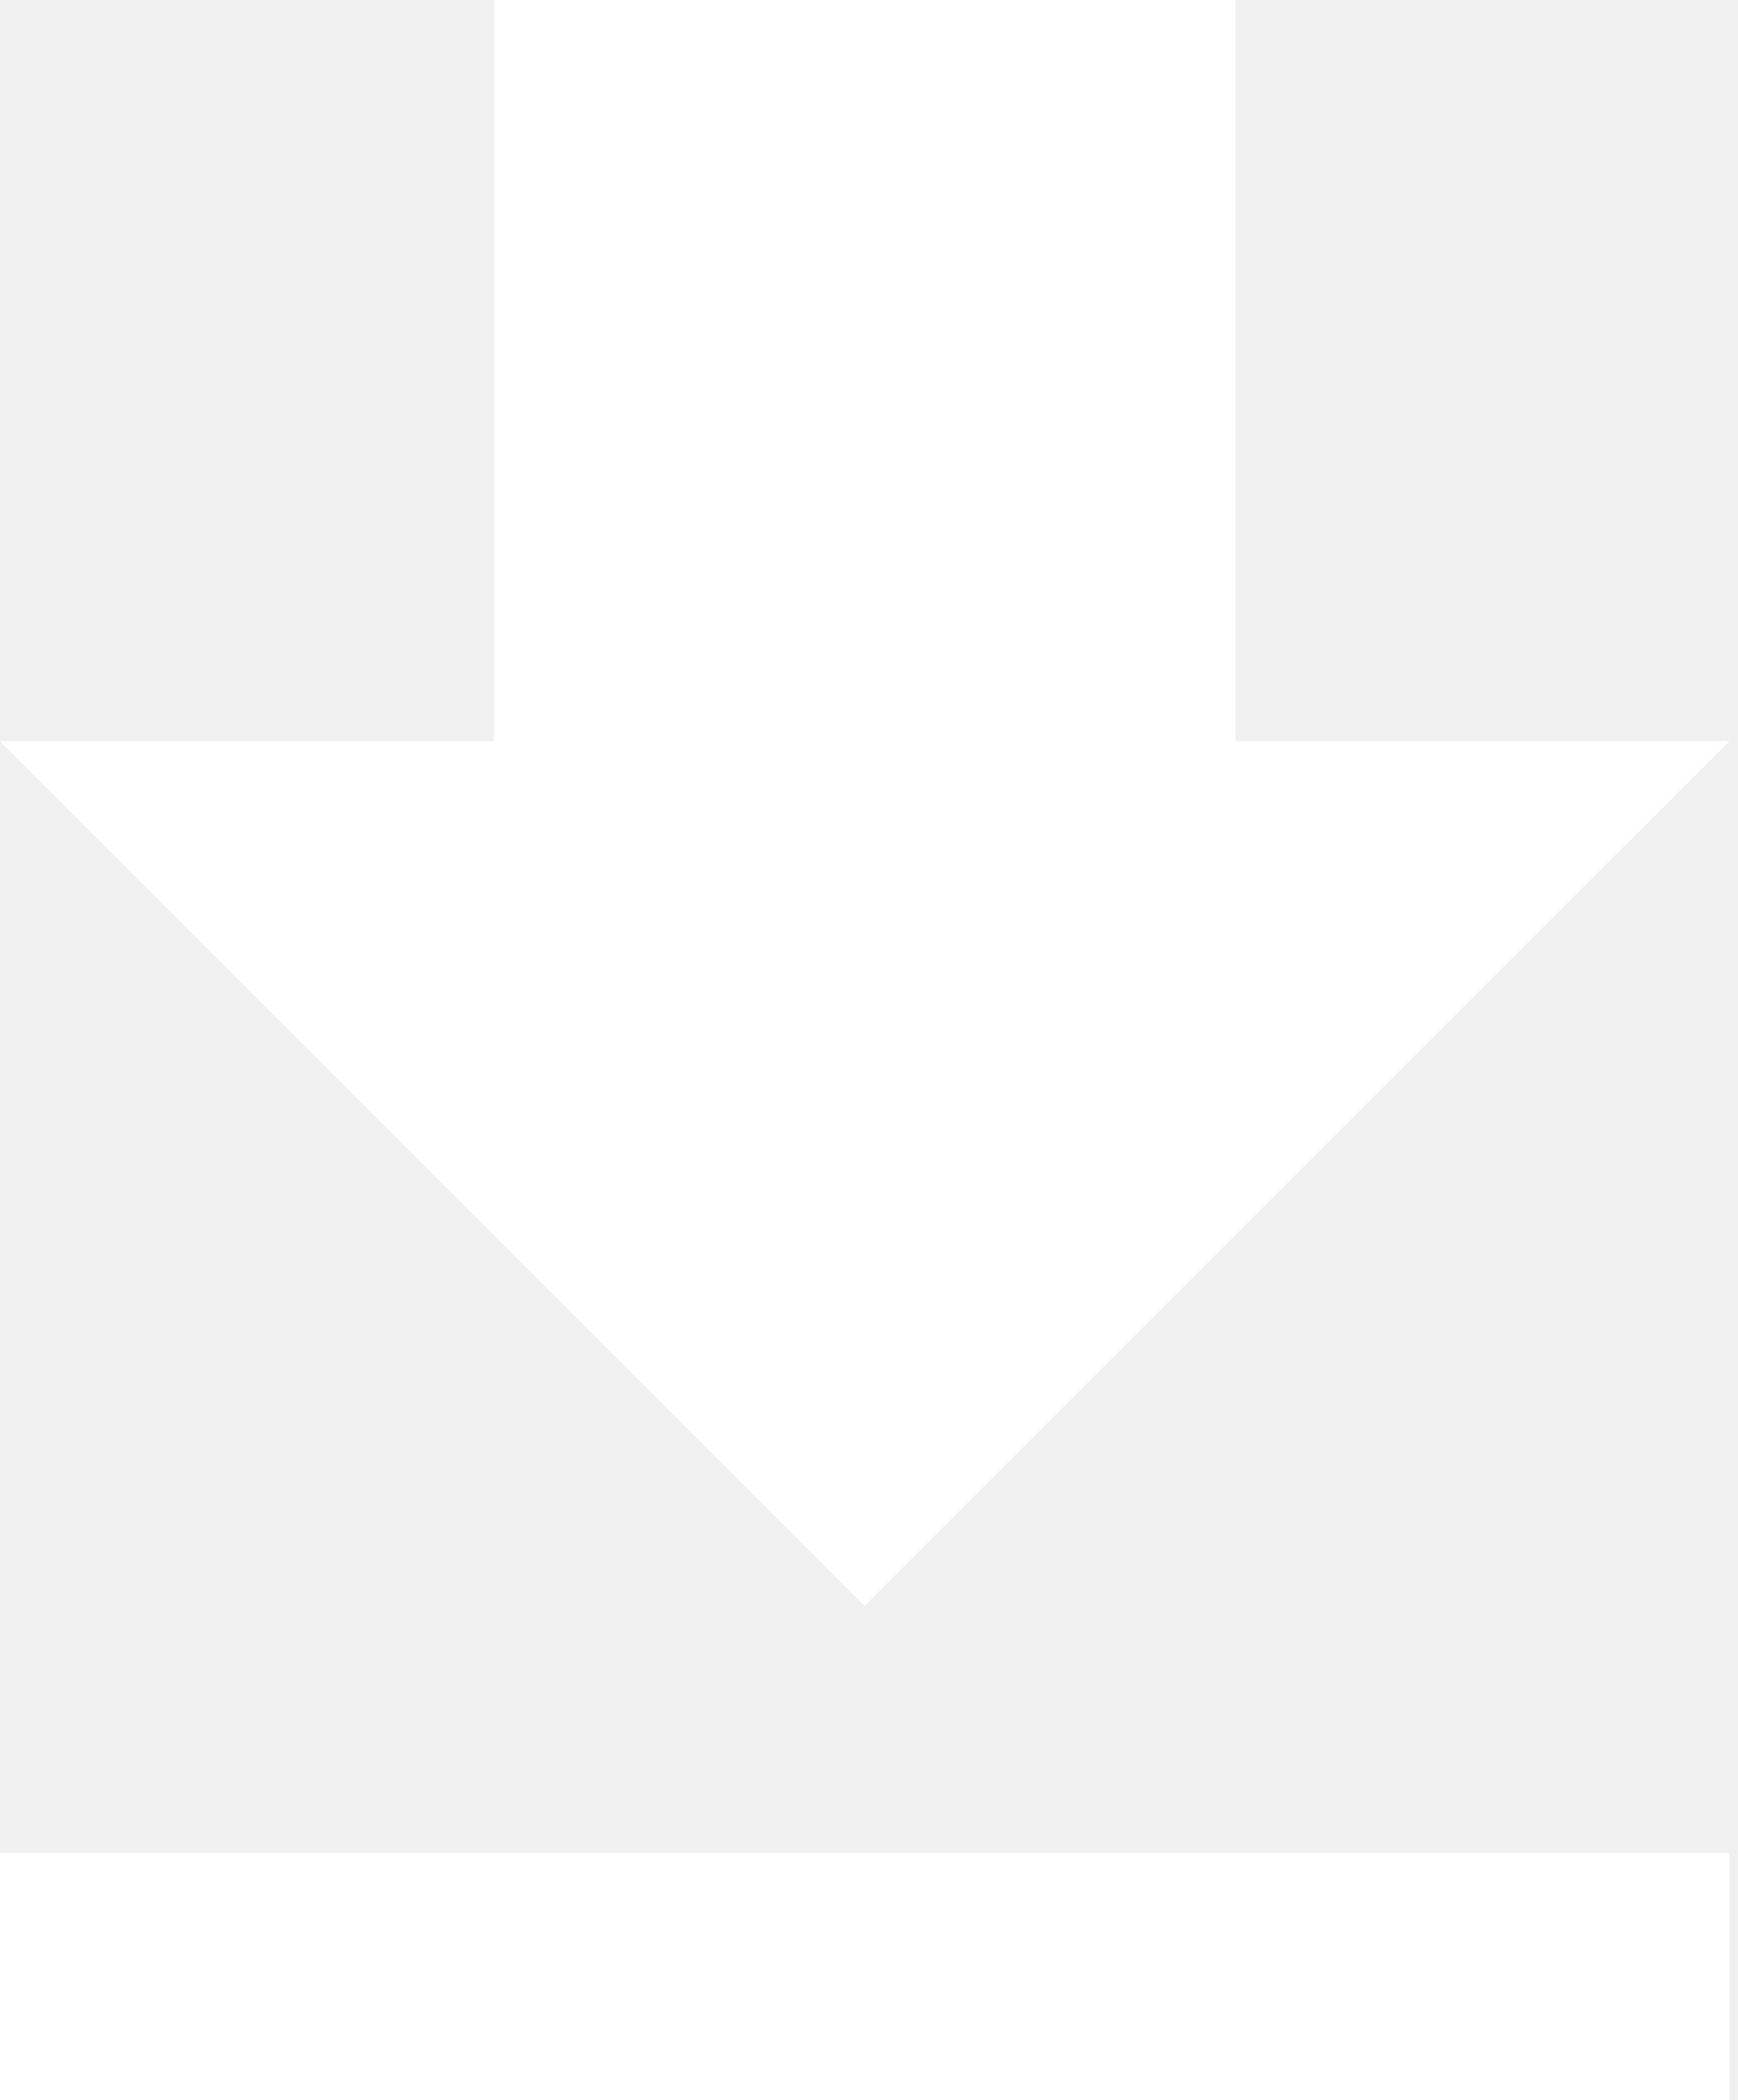
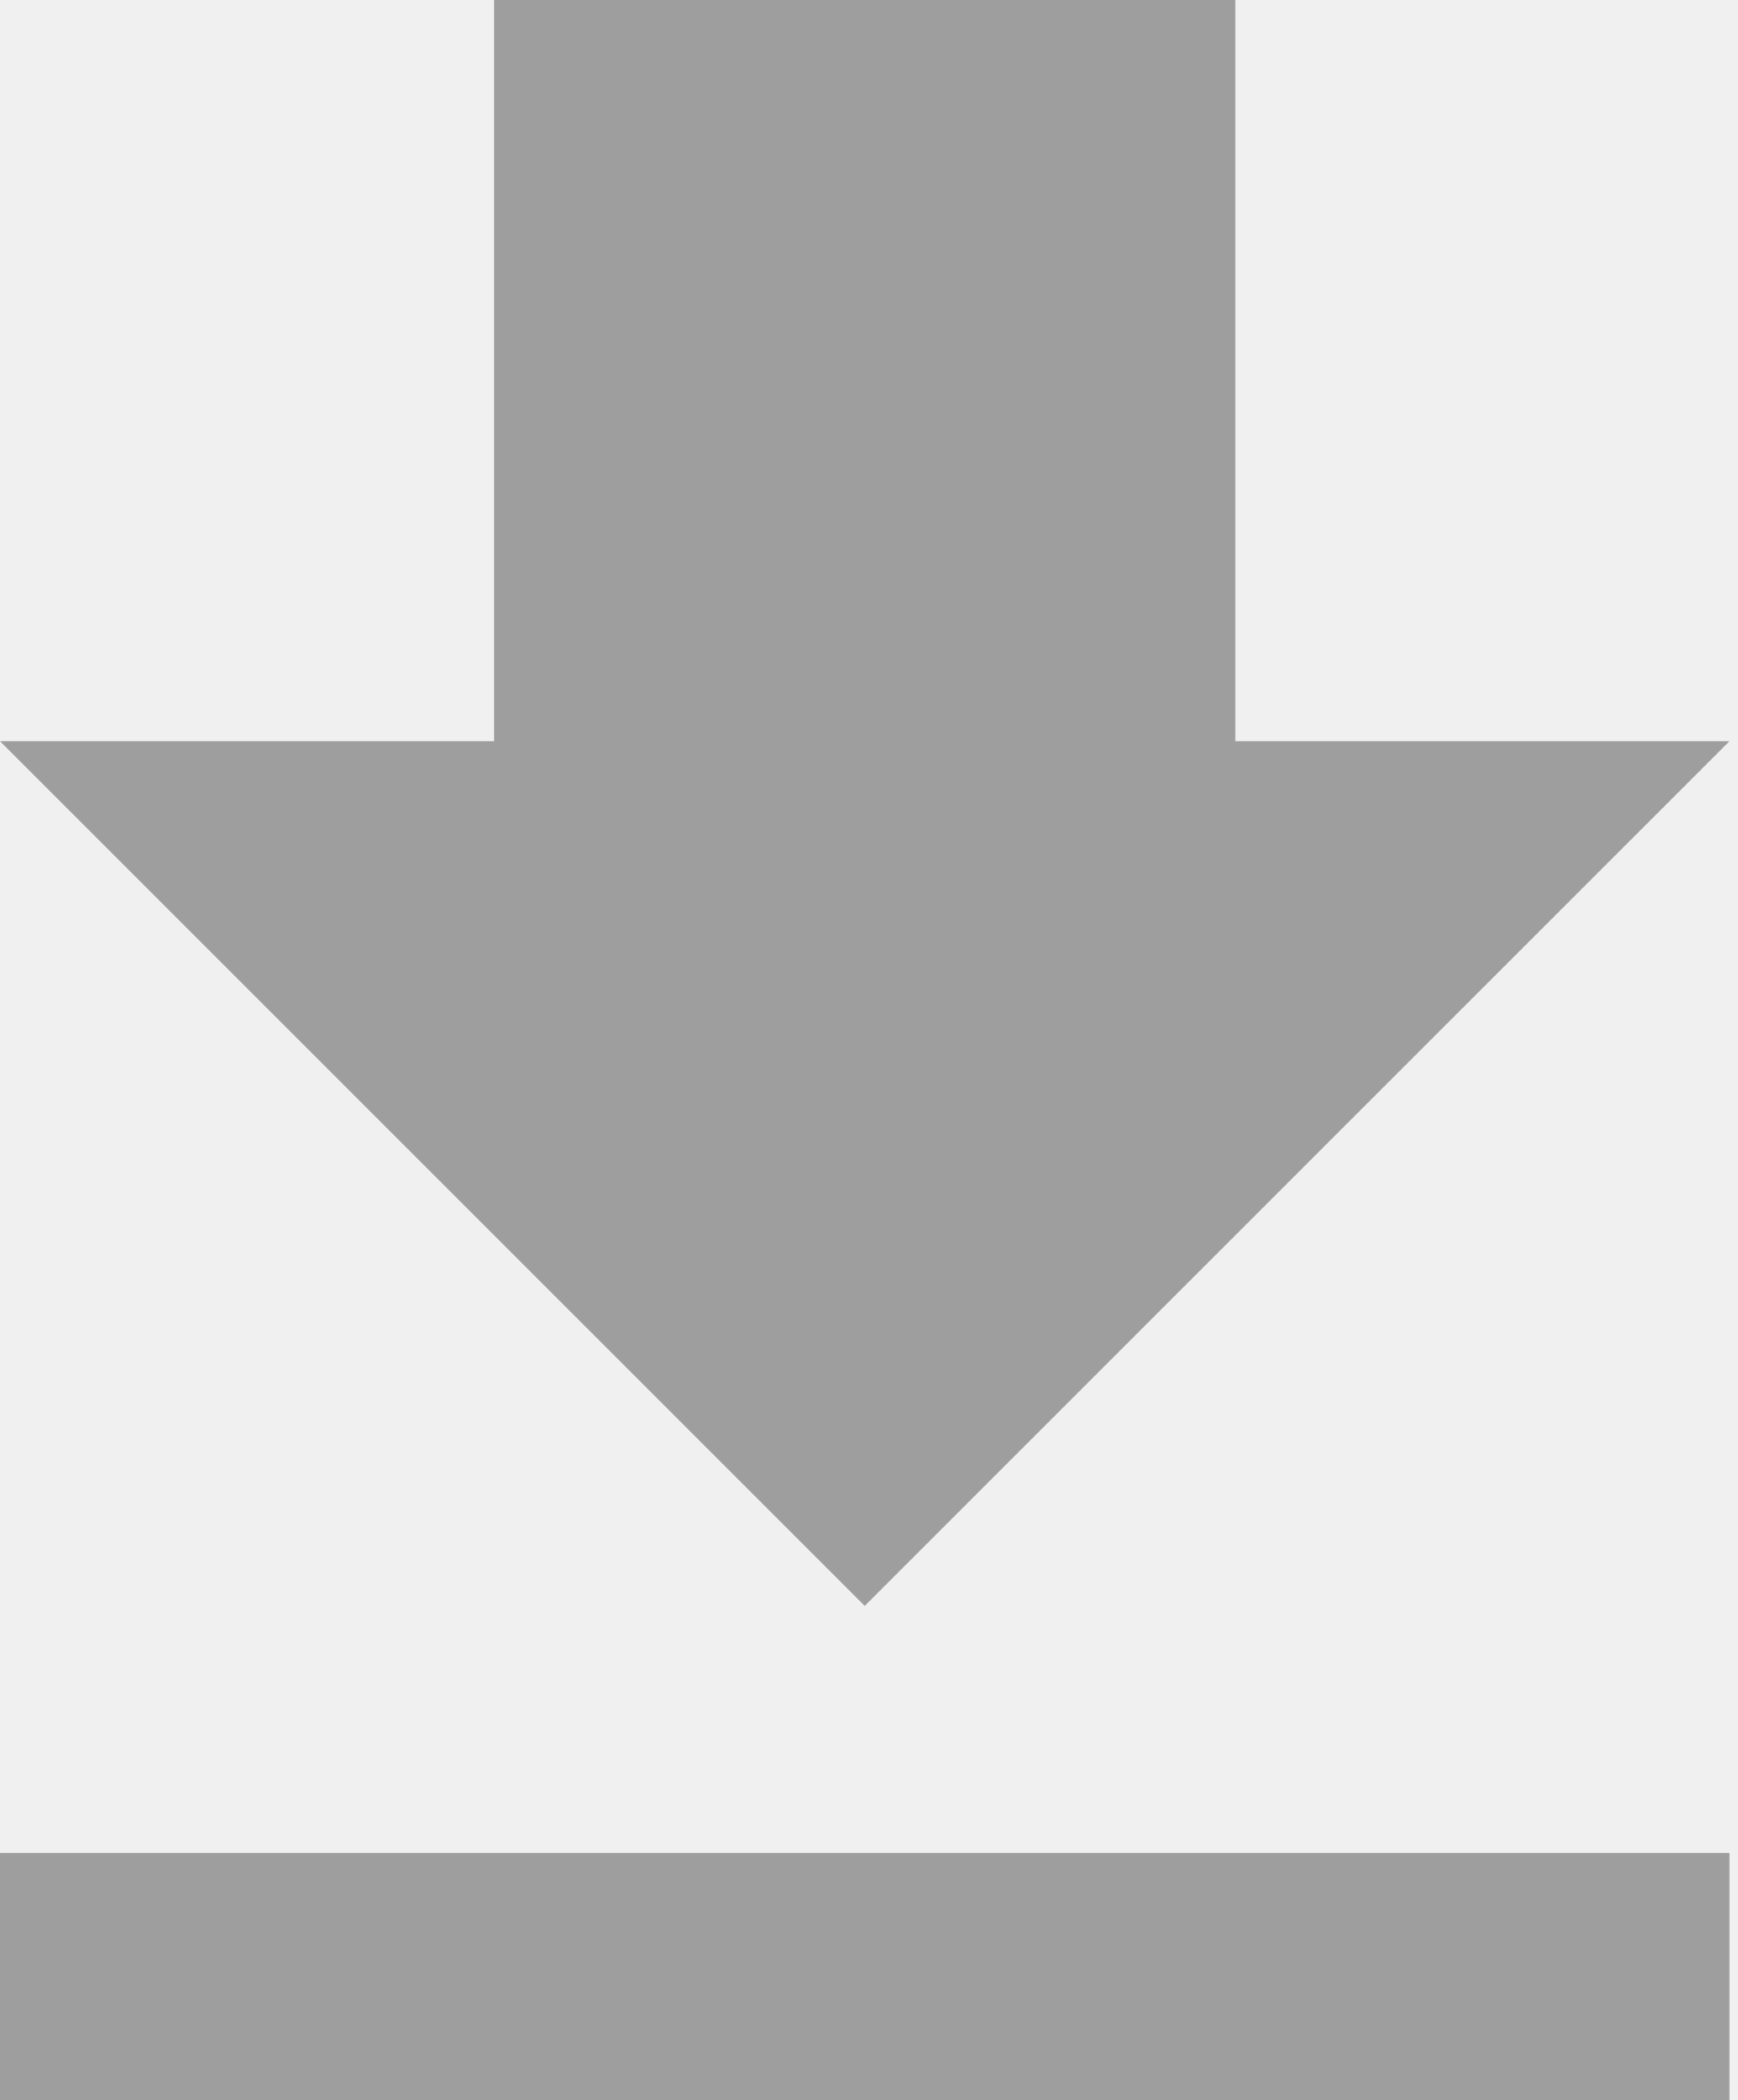
<svg xmlns="http://www.w3.org/2000/svg" width="48" height="58" viewBox="0 0 48 58" fill="none">
-   <path d="M0 58H47.765V51.176H0M47.765 20.471H34.118V0H13.647V20.471H0L23.882 44.353L47.765 20.471Z" fill="white" />
+   <path d="M0 58H47.765V51.176H0M47.765 20.471H34.118V0H13.647V20.471H0L23.882 44.353L47.765 20.471Z" fill="#9E9E9E" />
</svg>
